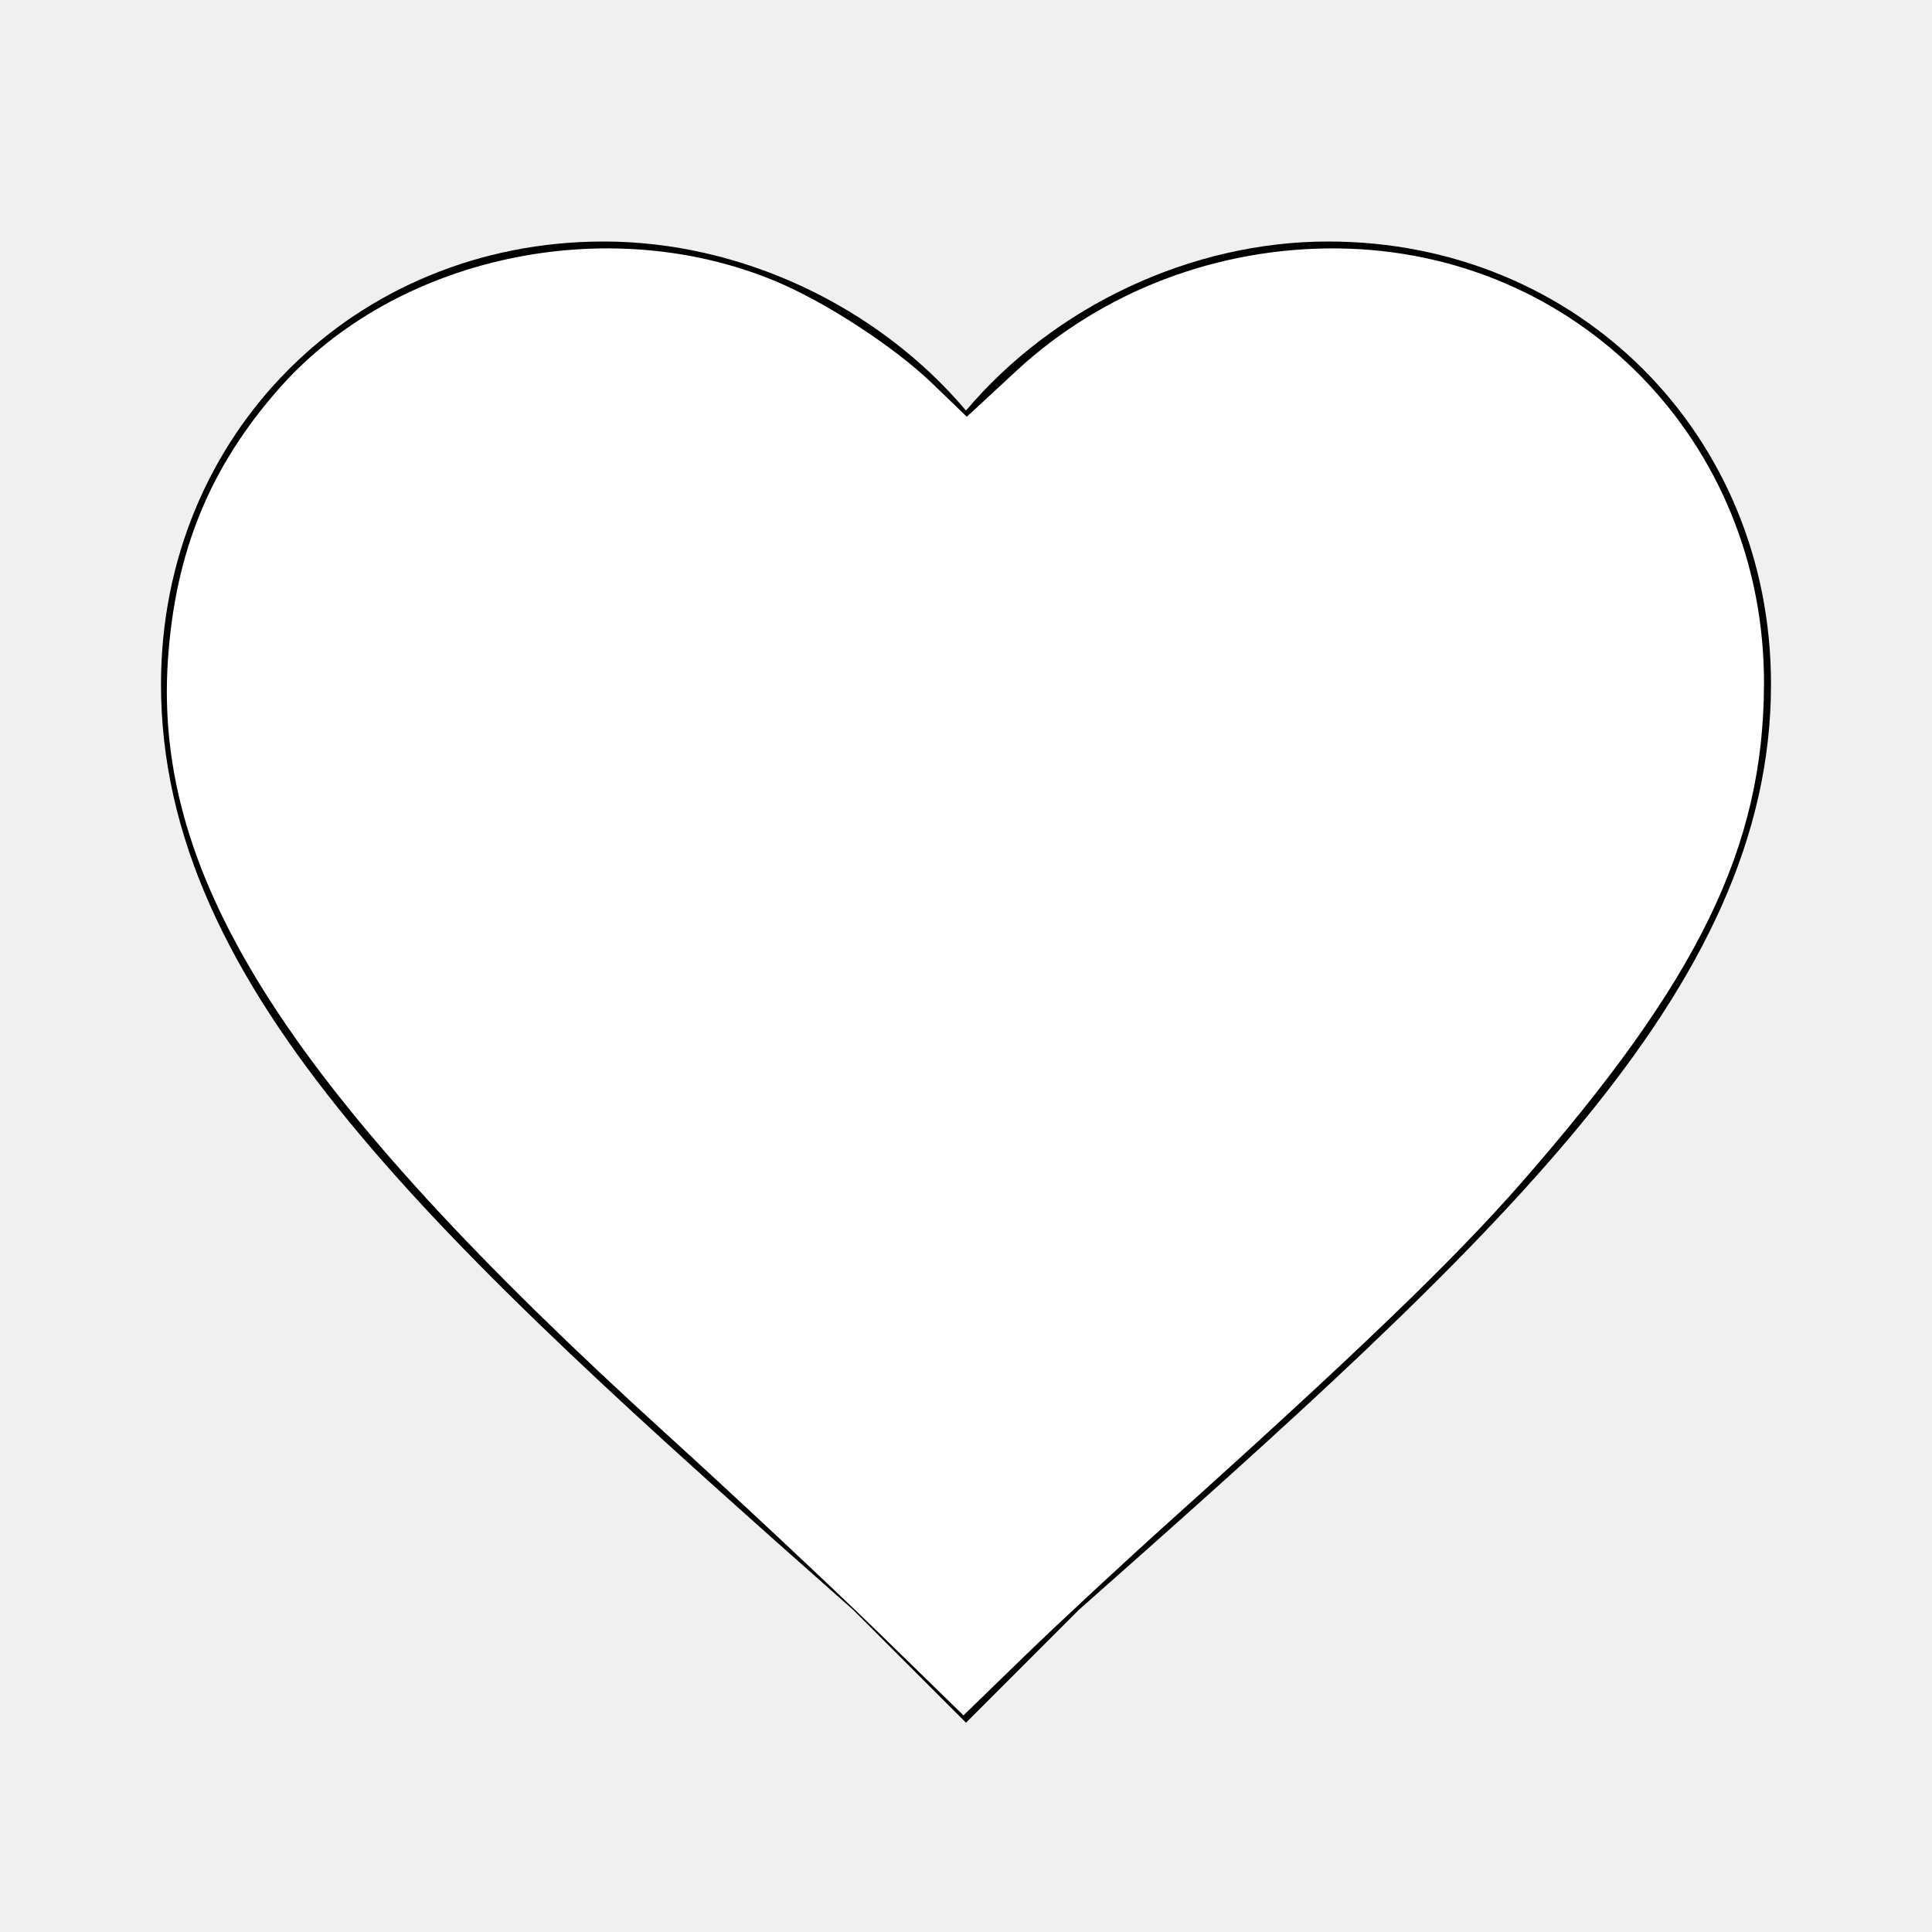
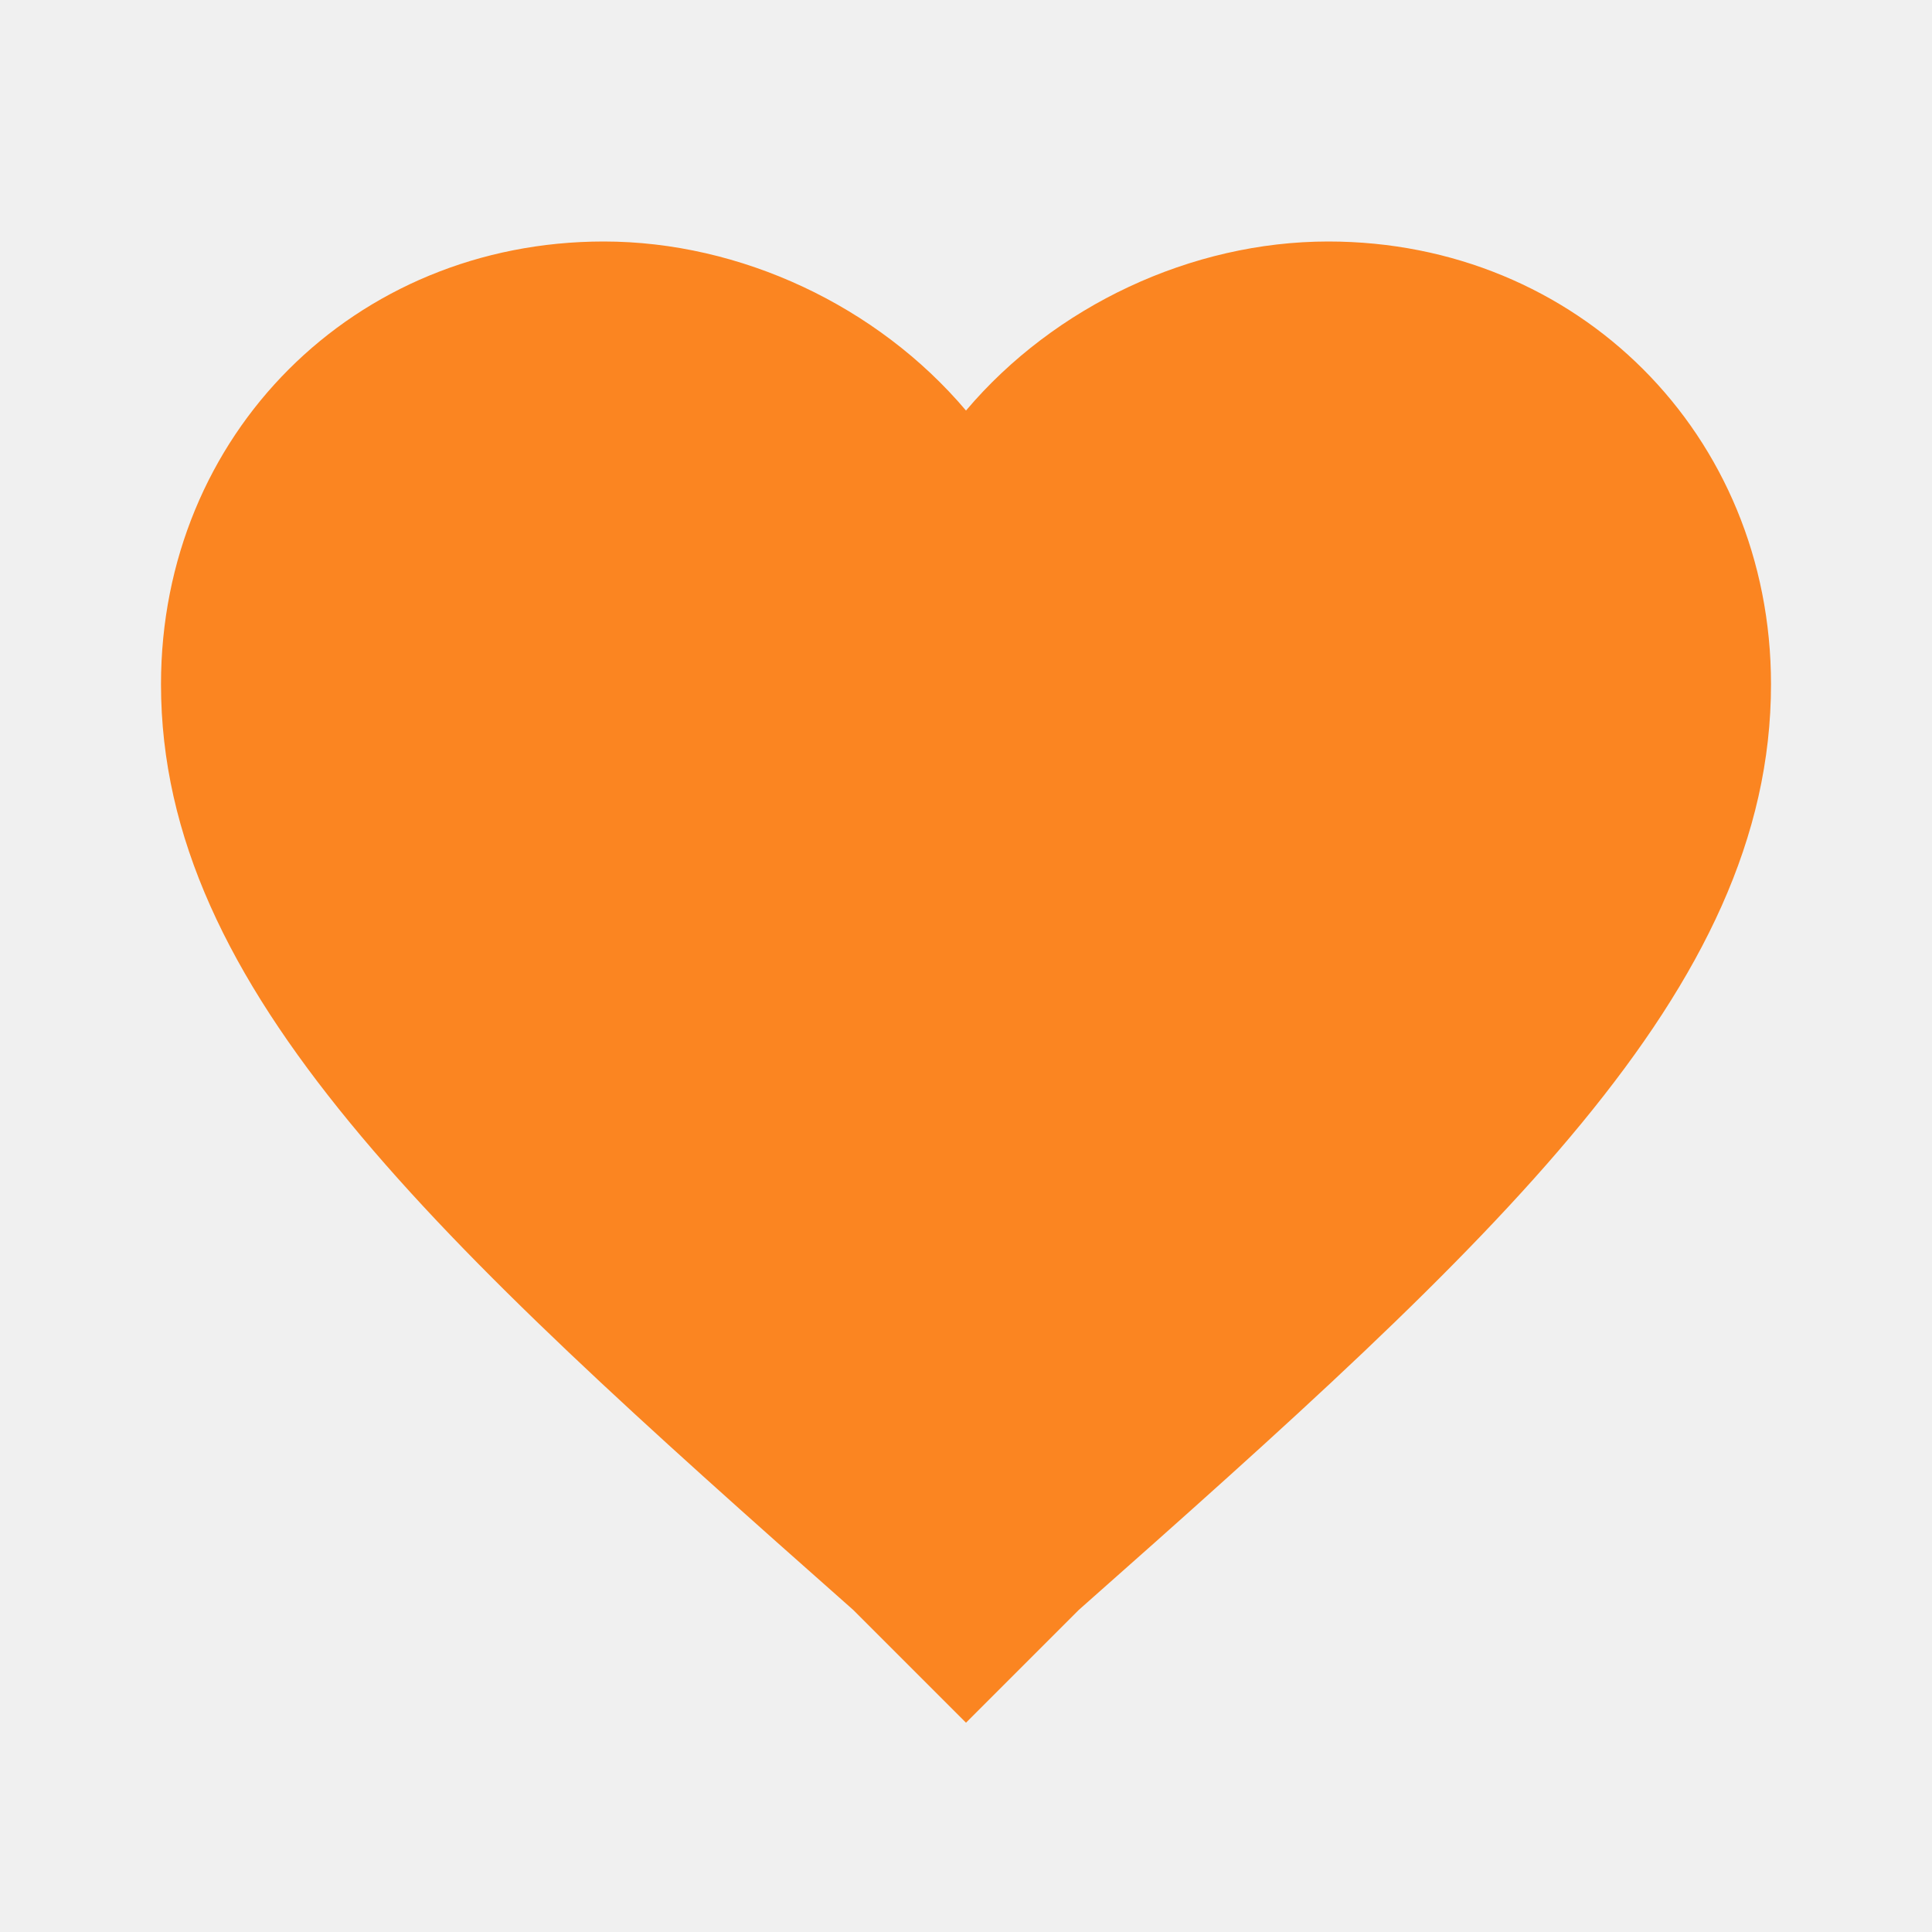
- <svg xmlns="http://www.w3.org/2000/svg" viewBox="0 0 24 24" style="pointer-events: none; display: block;" id="svg3038" version="1.1" width="100%" height="100%">
-   <defs id="defs3045" />
+ <svg xmlns="http://www.w3.org/2000/svg" xmlns:ns1="http://www.openswatchbook.org/uri/2009/osb" viewBox="0 0 24 24" style="pointer-events: none; display: block;" id="svg3038" version="1.1" width="100%" height="100%">
+   <defs id="defs3045">
+     <linearGradient id="linearGradient6302" ns1:paint="solid">
+       <stop style="stop-color:#000000;stop-opacity:1;" offset="0" id="stop6304" />
+     </linearGradient>
+     <linearGradient id="linearGradient5788" ns1:paint="solid">
+       <stop style="stop-color:#fb8521;stop-opacity:1;" offset="0" id="stop5790" />
+     </linearGradient>
+   </defs>
  <g id="favorite">
-     <path d="M12,21.4L10.6,20C5.4,15.4,2,12.3,2,8.5C2,5.4,4.4,3,7.5,3c1.7,0,3.4,0.8,4.5,2.1C13.1,3.8,14.8,3,16.5,3C19.6,3,22,5.4,22,8.5c0,3.8-3.4,6.9-8.6,11.5L12,21.4z" id="path3041" />
+     <path d="M12,21.4L10.6,20C5.4,15.4,2,12.3,2,8.5C2,5.4,4.4,3,7.5,3c1.7,0,3.4,0.8,4.5,2.1C13.1,3.8,14.8,3,16.5,3C19.6,3,22,5.4,22,8.5c0,3.8-3.4,6.9-8.6,11.5L12,21.4z" id="path3041" style="fill-opacity:1;fill:#fb8521" />
  </g>
-   <path style="fill:#ffffff" d="M 10.902,20.269 C 10.314,19.697 9.135,18.593 8.28,17.816 3.6,13.565 1.901,10.927 2.086,8.197 2.177,6.852 2.607,5.802 3.468,4.825 4.91,3.189 7.536,2.621 9.631,3.492 10.258,3.753 11.111,4.31 11.583,4.765 l 0.427,0.412 0.619,-0.573 c 1.067,-0.987 2.5,-1.533 3.987,-1.518 2.982,0.03 5.308,2.408 5.297,5.416 -0.007,2.026 -0.814,3.68 -3.032,6.211 -0.82,0.936 -2.038,2.108 -4.318,4.156 -0.587,0.527 -1.411,1.292 -1.831,1.699 l -0.763,0.741 -1.068,-1.041 z" id="path3106" />
</svg>
